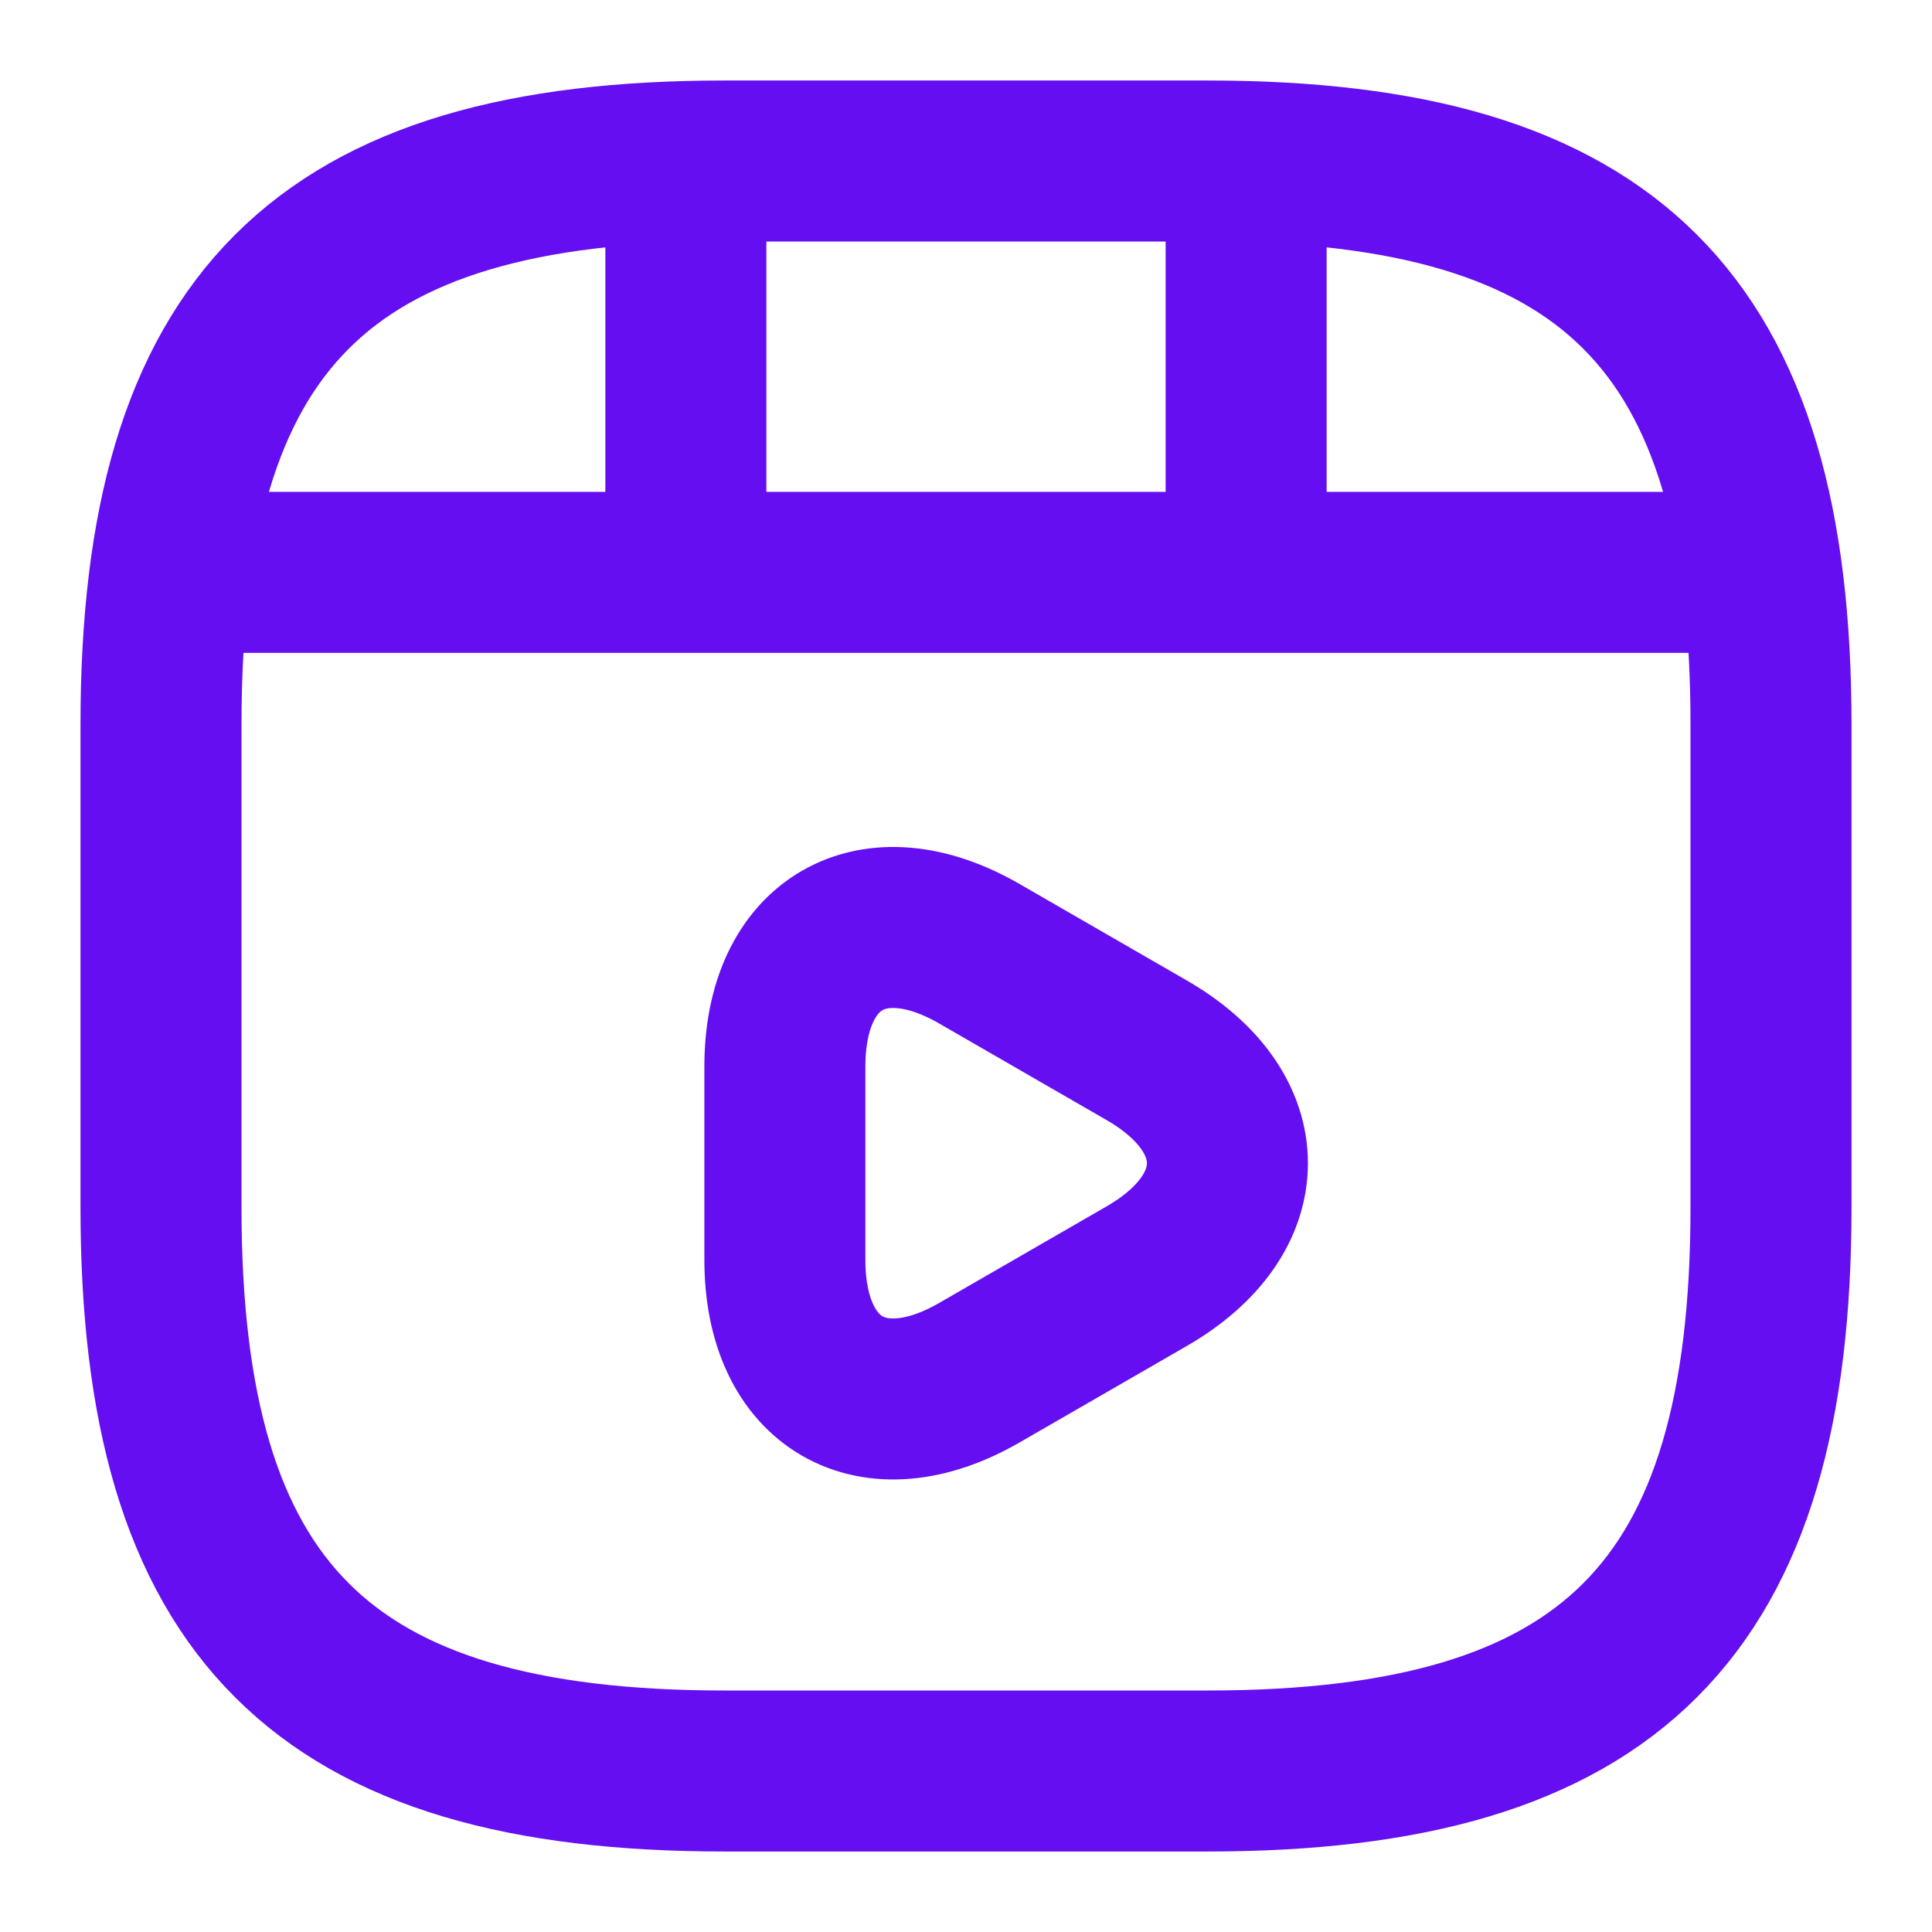
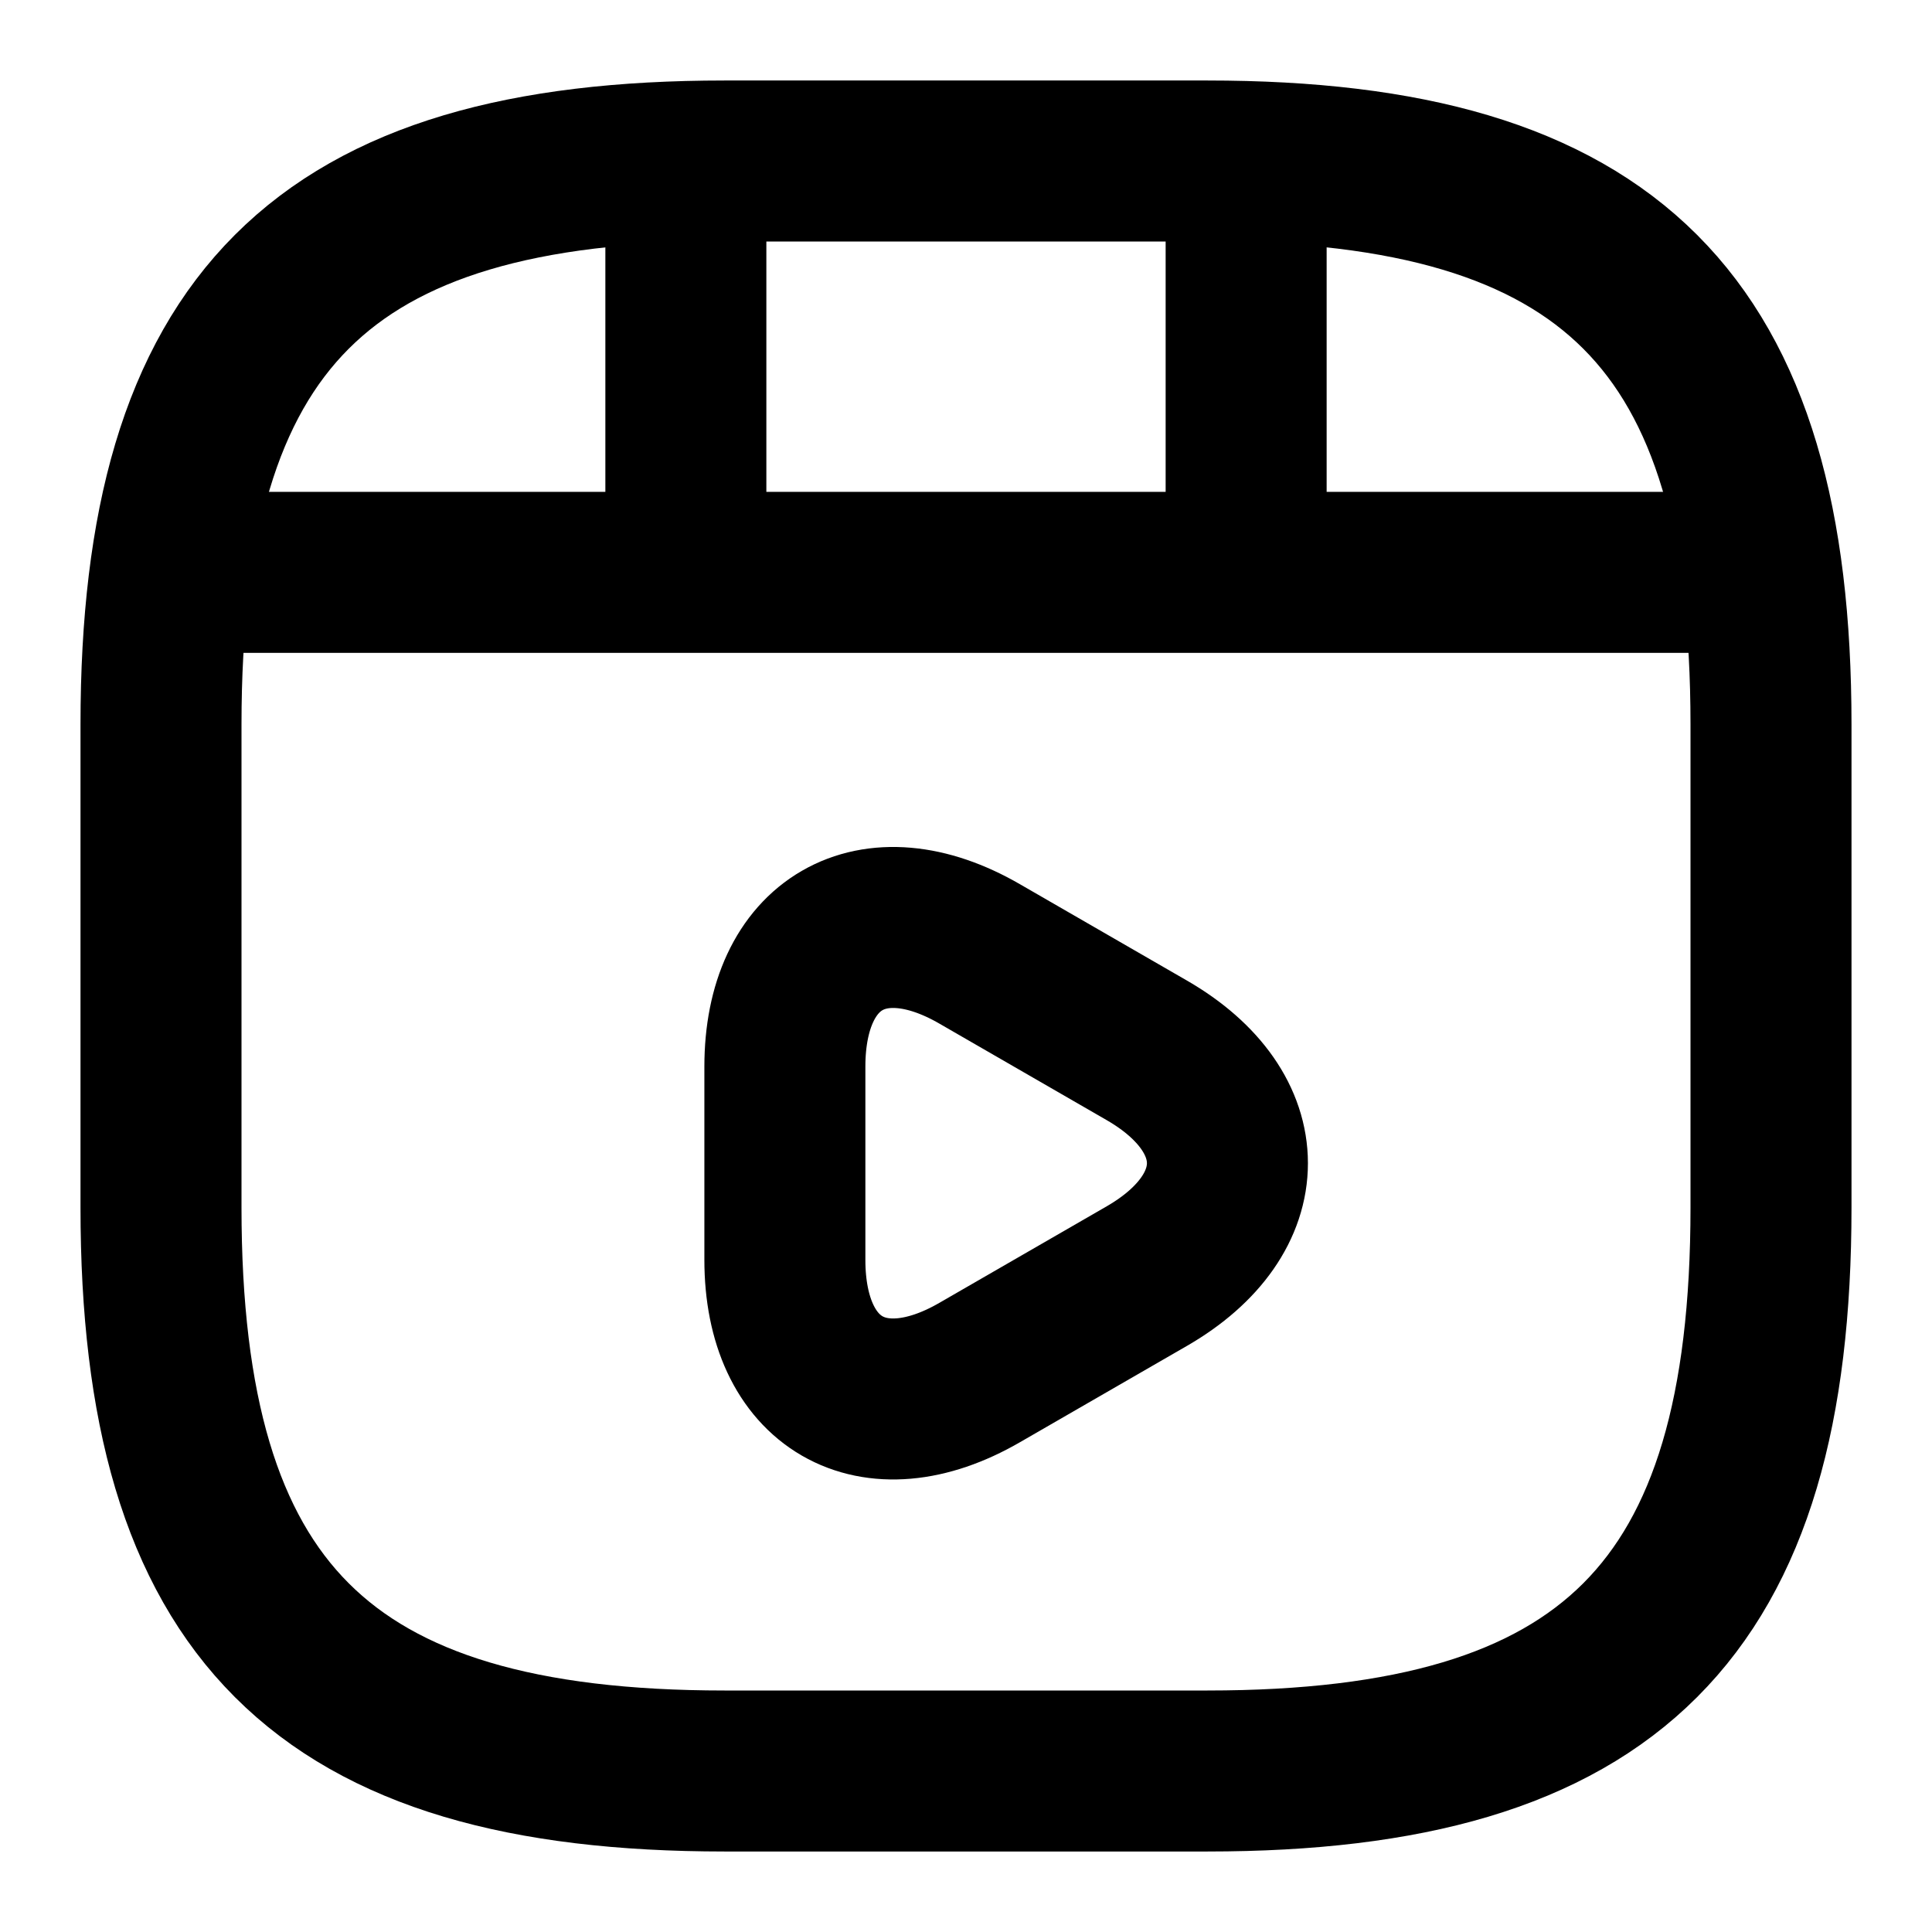
- <svg xmlns="http://www.w3.org/2000/svg" width="24" height="24" viewBox="0 0 24 24" fill="none">
-   <path d="M22 15V9C22 4 20 2 15 2H9C4 2 2 4 2 9V15C2 20 4 22 9 22H15C20 22 22 20 22 15Z" stroke="#640EF1" stroke-width="2" stroke-linecap="round" stroke-linejoin="round" />
-   <path d="M2.52 7.11H21.48" stroke="#640EF1" stroke-width="2" stroke-linecap="round" stroke-linejoin="round" />
-   <path d="M8.52 2.11V6.97" stroke="#640EF1" stroke-width="2" stroke-linecap="round" stroke-linejoin="round" />
-   <path d="M15.48 2.11V6.52" stroke="#640EF1" stroke-width="2" stroke-linecap="round" stroke-linejoin="round" />
-   <path d="M9.75 14.45V13.25C9.75 11.71 10.84 11.08 12.17 11.85L13.21 12.45L14.25 13.05C15.58 13.82 15.58 15.08 14.25 15.85L13.21 16.45L12.17 17.05C10.84 17.82 9.75 17.19 9.75 15.65V14.45V14.45Z" stroke="#640EF1" stroke-width="2" stroke-miterlimit="10" stroke-linecap="round" stroke-linejoin="round" />
+ <svg xmlns="http://www.w3.org/2000/svg" width="24" height="24" viewBox="0 0 24 24" fill="transparent">
+   <path d="M22 15V9C22 4 20 2 15 2H9C4 2 2 4 2 9V15C2 20 4 22 9 22H15C20 22 22 20 22 15Z" stroke="currentColor" stroke-width="2" stroke-linecap="round" stroke-linejoin="round" />
+   <path d="M2.52 7.11H21.48" stroke="currentColor" stroke-width="2" stroke-linecap="round" stroke-linejoin="round" />
+   <path d="M8.52 2.11V6.97" stroke="currentColor" stroke-width="2" stroke-linecap="round" stroke-linejoin="round" />
+   <path d="M15.48 2.11V6.52" stroke="currentColor" stroke-width="2" stroke-linecap="round" stroke-linejoin="round" />
+   <path d="M9.75 14.45V13.25C9.75 11.71 10.84 11.08 12.17 11.85L13.21 12.45L14.25 13.05C15.58 13.82 15.58 15.08 14.25 15.85L13.21 16.45L12.17 17.05C10.84 17.82 9.75 17.19 9.75 15.65V14.45V14.45Z" stroke="currentColor" stroke-width="2" stroke-miterlimit="10" stroke-linecap="round" stroke-linejoin="round" />
</svg>
